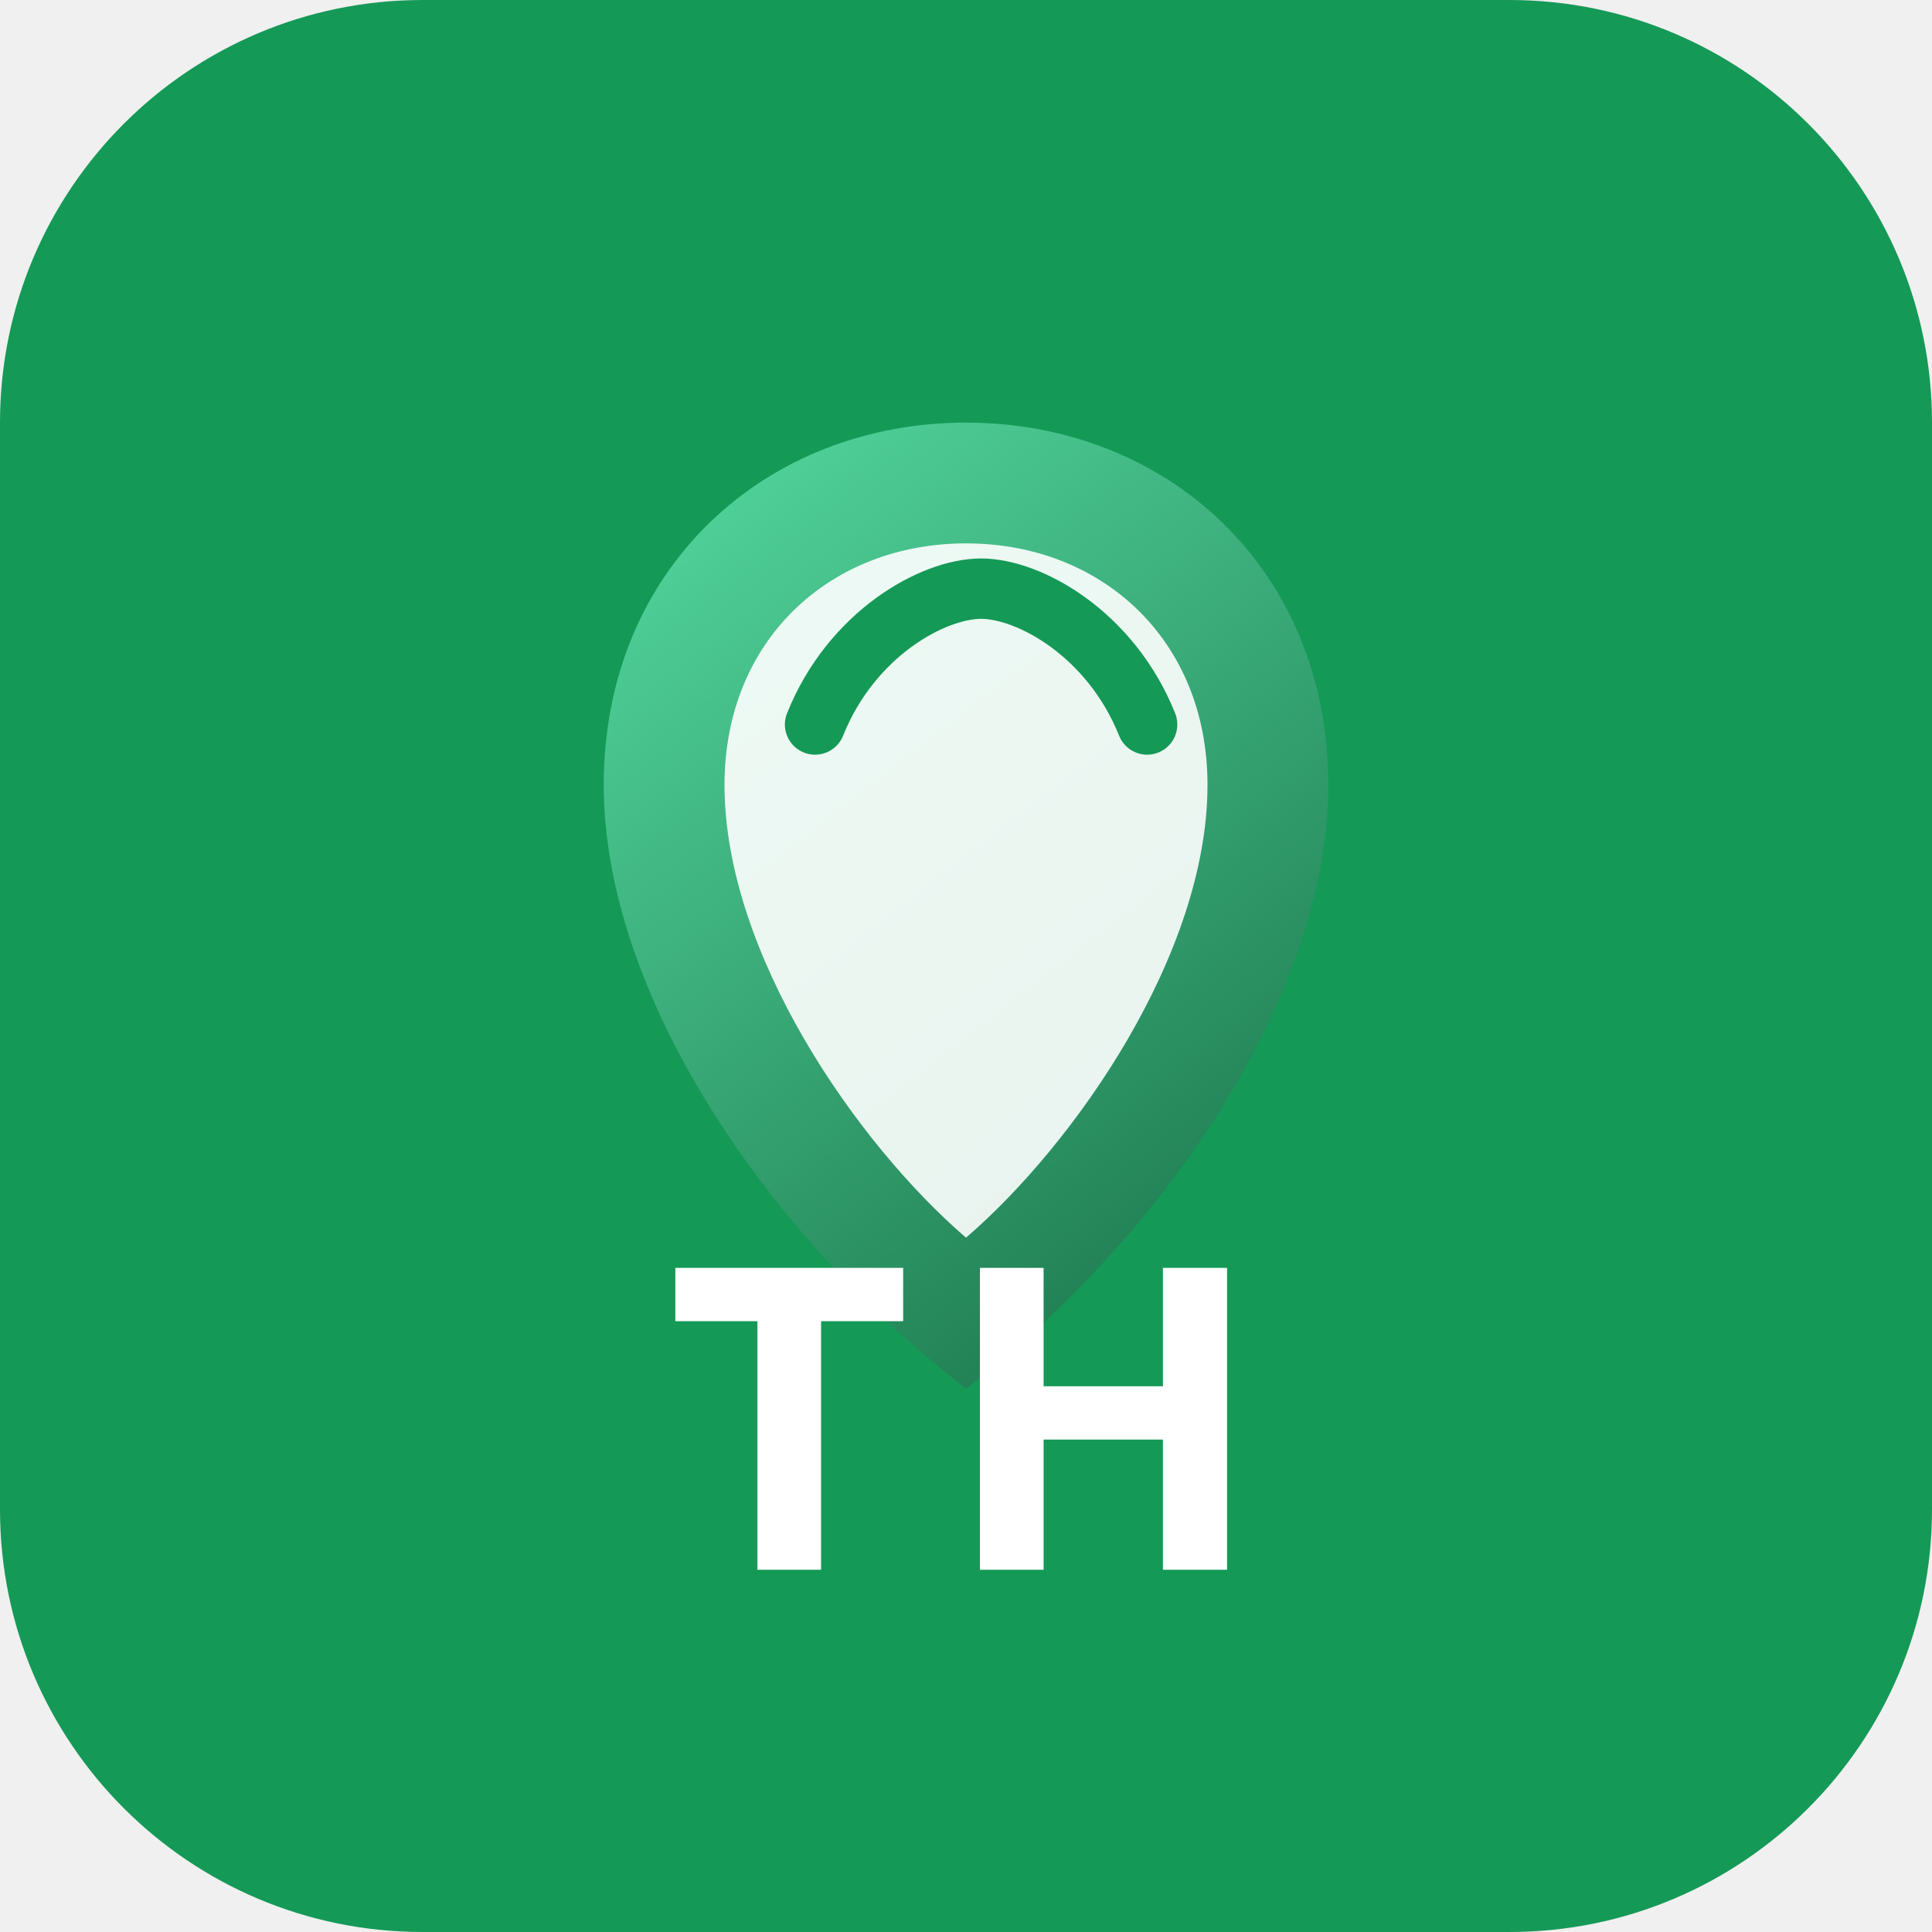
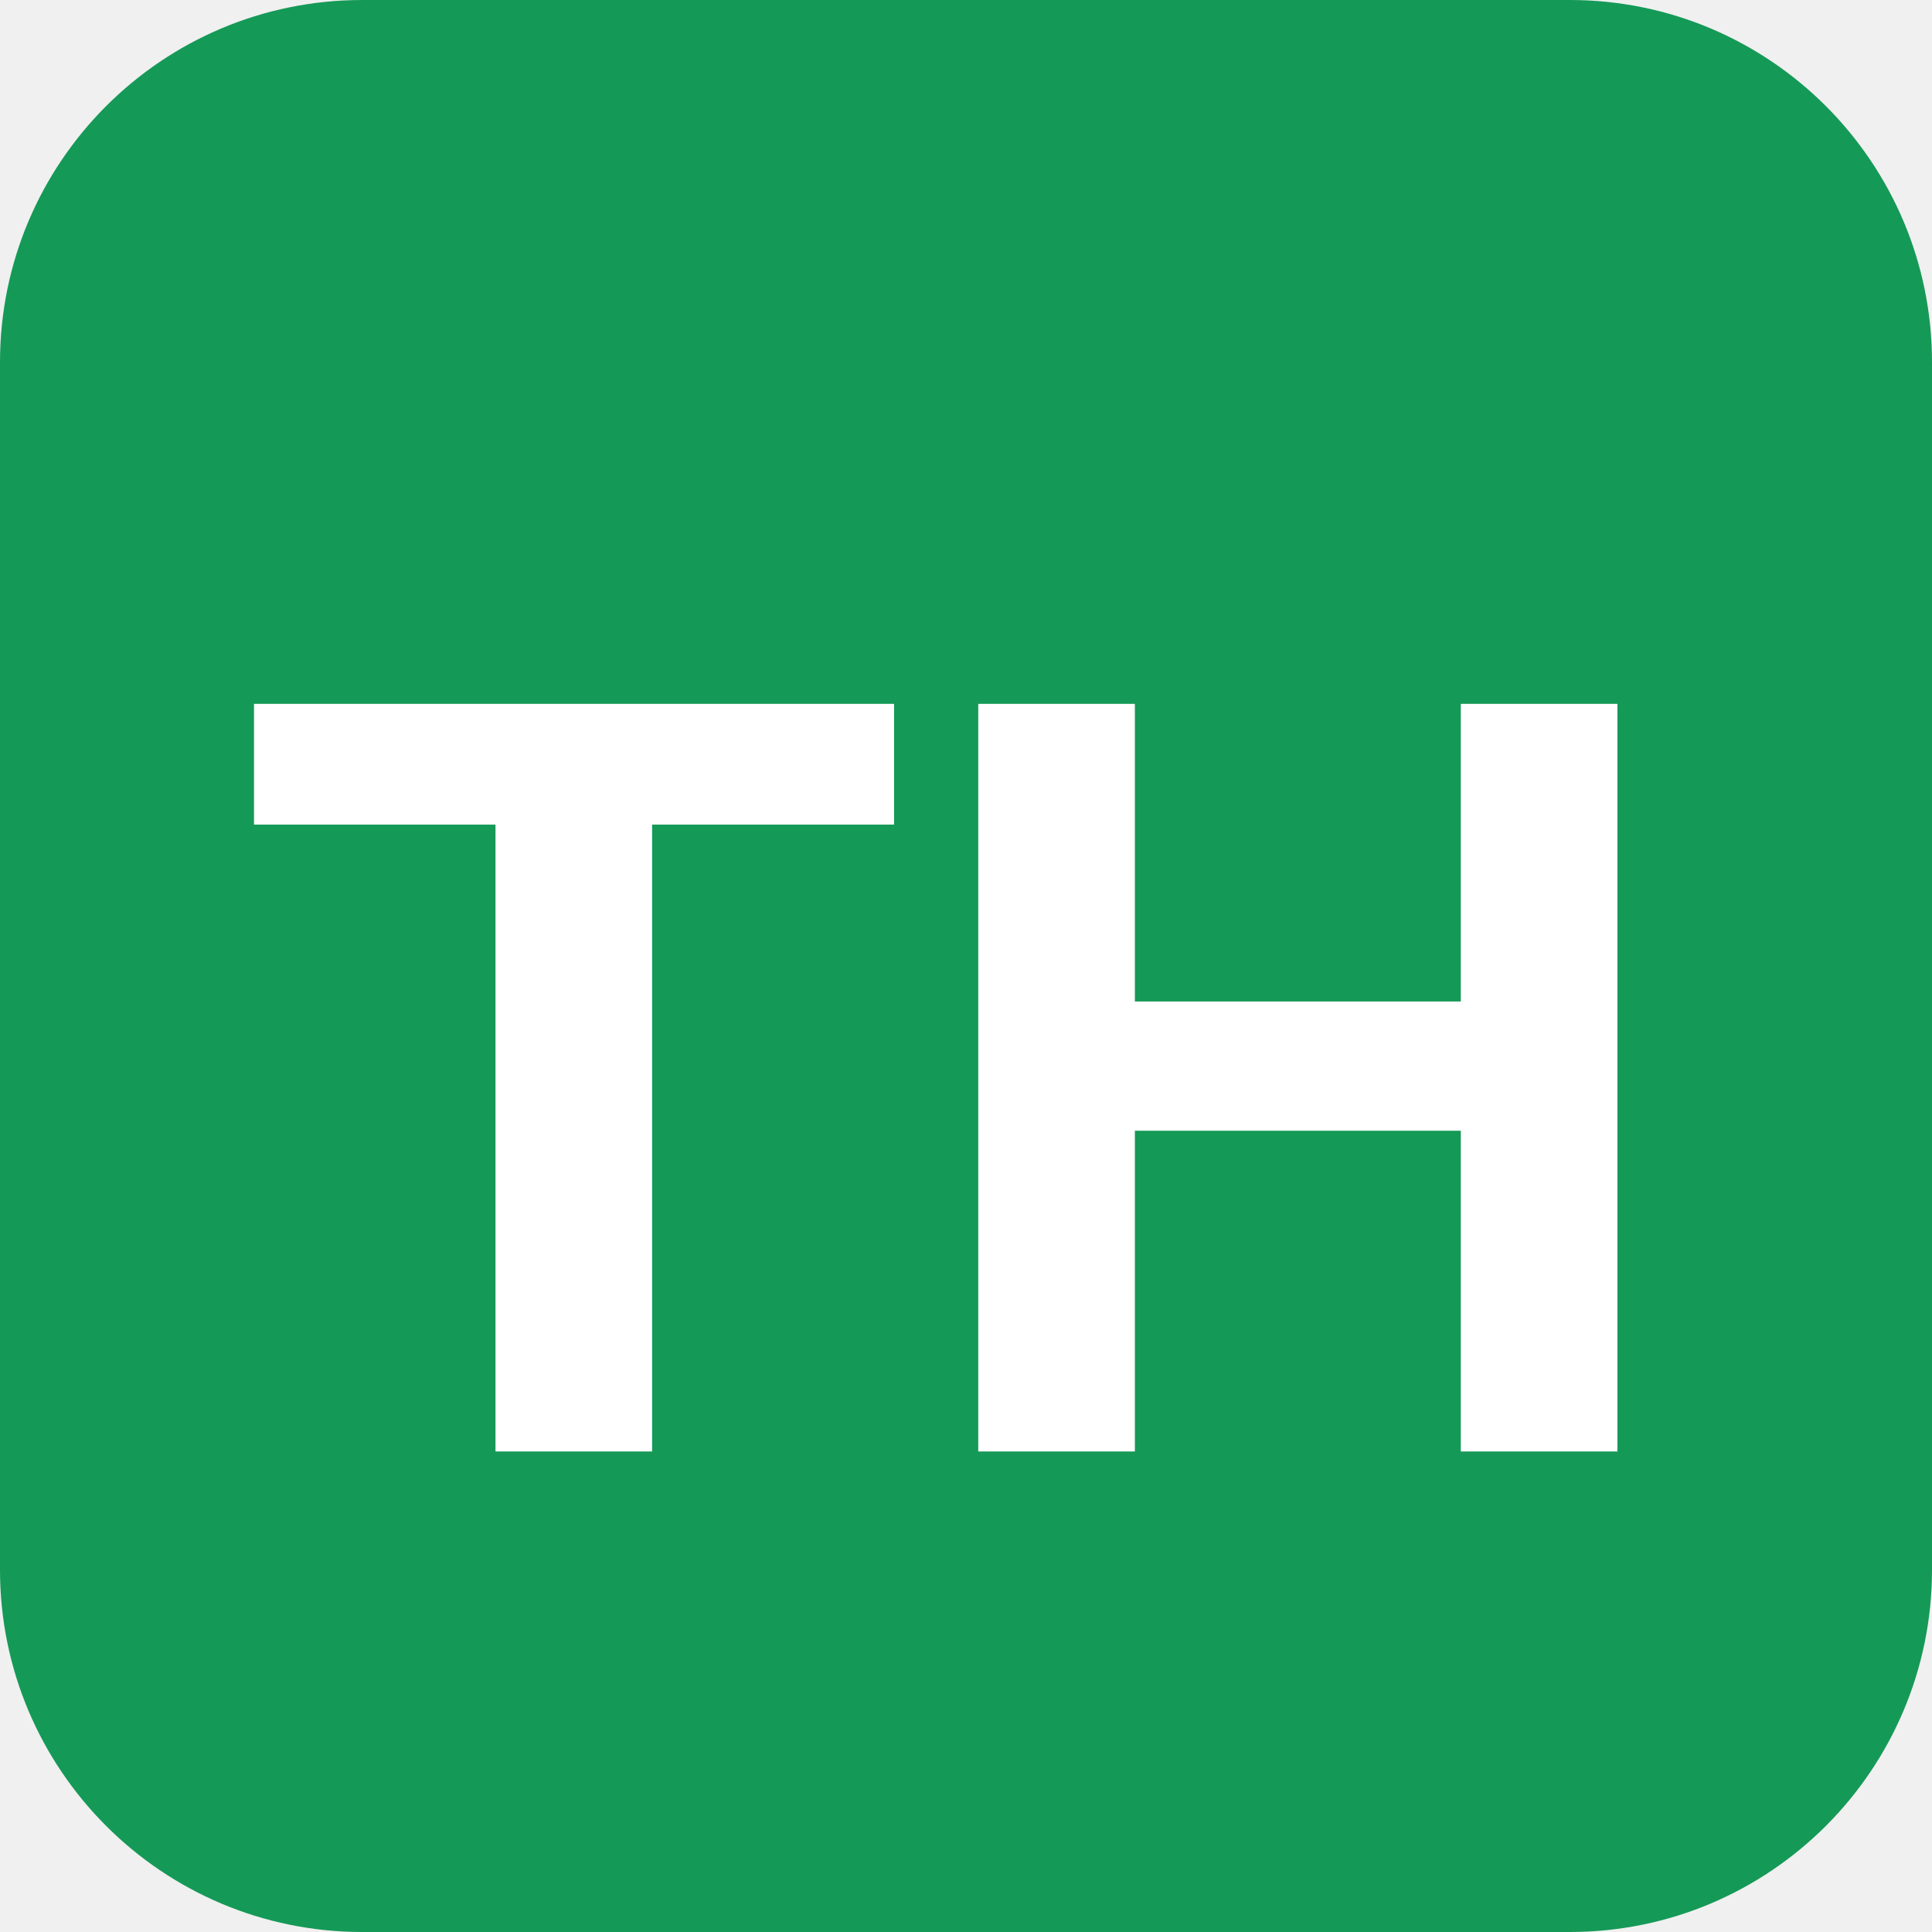
- <svg xmlns="http://www.w3.org/2000/svg" viewBox="0 0 64 64" role="img" aria-label="Thriving Healthy" fill="none">
-   <rect width="64" height="64" rx="14" fill="#159957" />
-   <path d="M32 46c6.5-5 12-13 12-20 0-7.18-5.37-12-12-12s-12 4.82-12 12c0 7 5.5 15 12 20Z" fill="url(#g1)" />
-   <path d="M32 18c-4.5 0-8 3.2-8 8 0 5.6 4.4 11.9 8 15 3.6-3.1 8-9.4 8-15 0-4.8-3.5-8-8-8Z" fill="#fff" opacity="0.9" />
-   <path d="M27 24c1.2-3 3.9-4.5 5.5-4.5 1.6 0 4.3 1.5 5.5 4.5" stroke="#159957" stroke-width="2" stroke-linecap="round" />
-   <text x="32" y="52" text-anchor="middle" font-family="'Open Sans',Arial,sans-serif" font-size="14" font-weight="700" fill="#fff" letter-spacing="1">TH</text>
-   <defs>
-     <linearGradient id="g1" x1="20" y1="14" x2="48" y2="50" gradientUnits="userSpaceOnUse">
-       <stop offset="0" stop-color="#56dba2" />
-       <stop offset="1" stop-color="#0e5f38" />
-     </linearGradient>
-   </defs>
+ <svg xmlns="http://www.w3.org/2000/svg" viewBox="0 0 64 64" role="img" aria-label="TH">
+   <rect width="64" height="64" rx="12" fill="#159957" />
+   <text x="50%" y="50%" dominant-baseline="central" text-anchor="middle" font-family="Arial, sans-serif" font-size="36" font-weight="bold" fill="#FFFFFF" dy=".1em">TH</text>
</svg>
